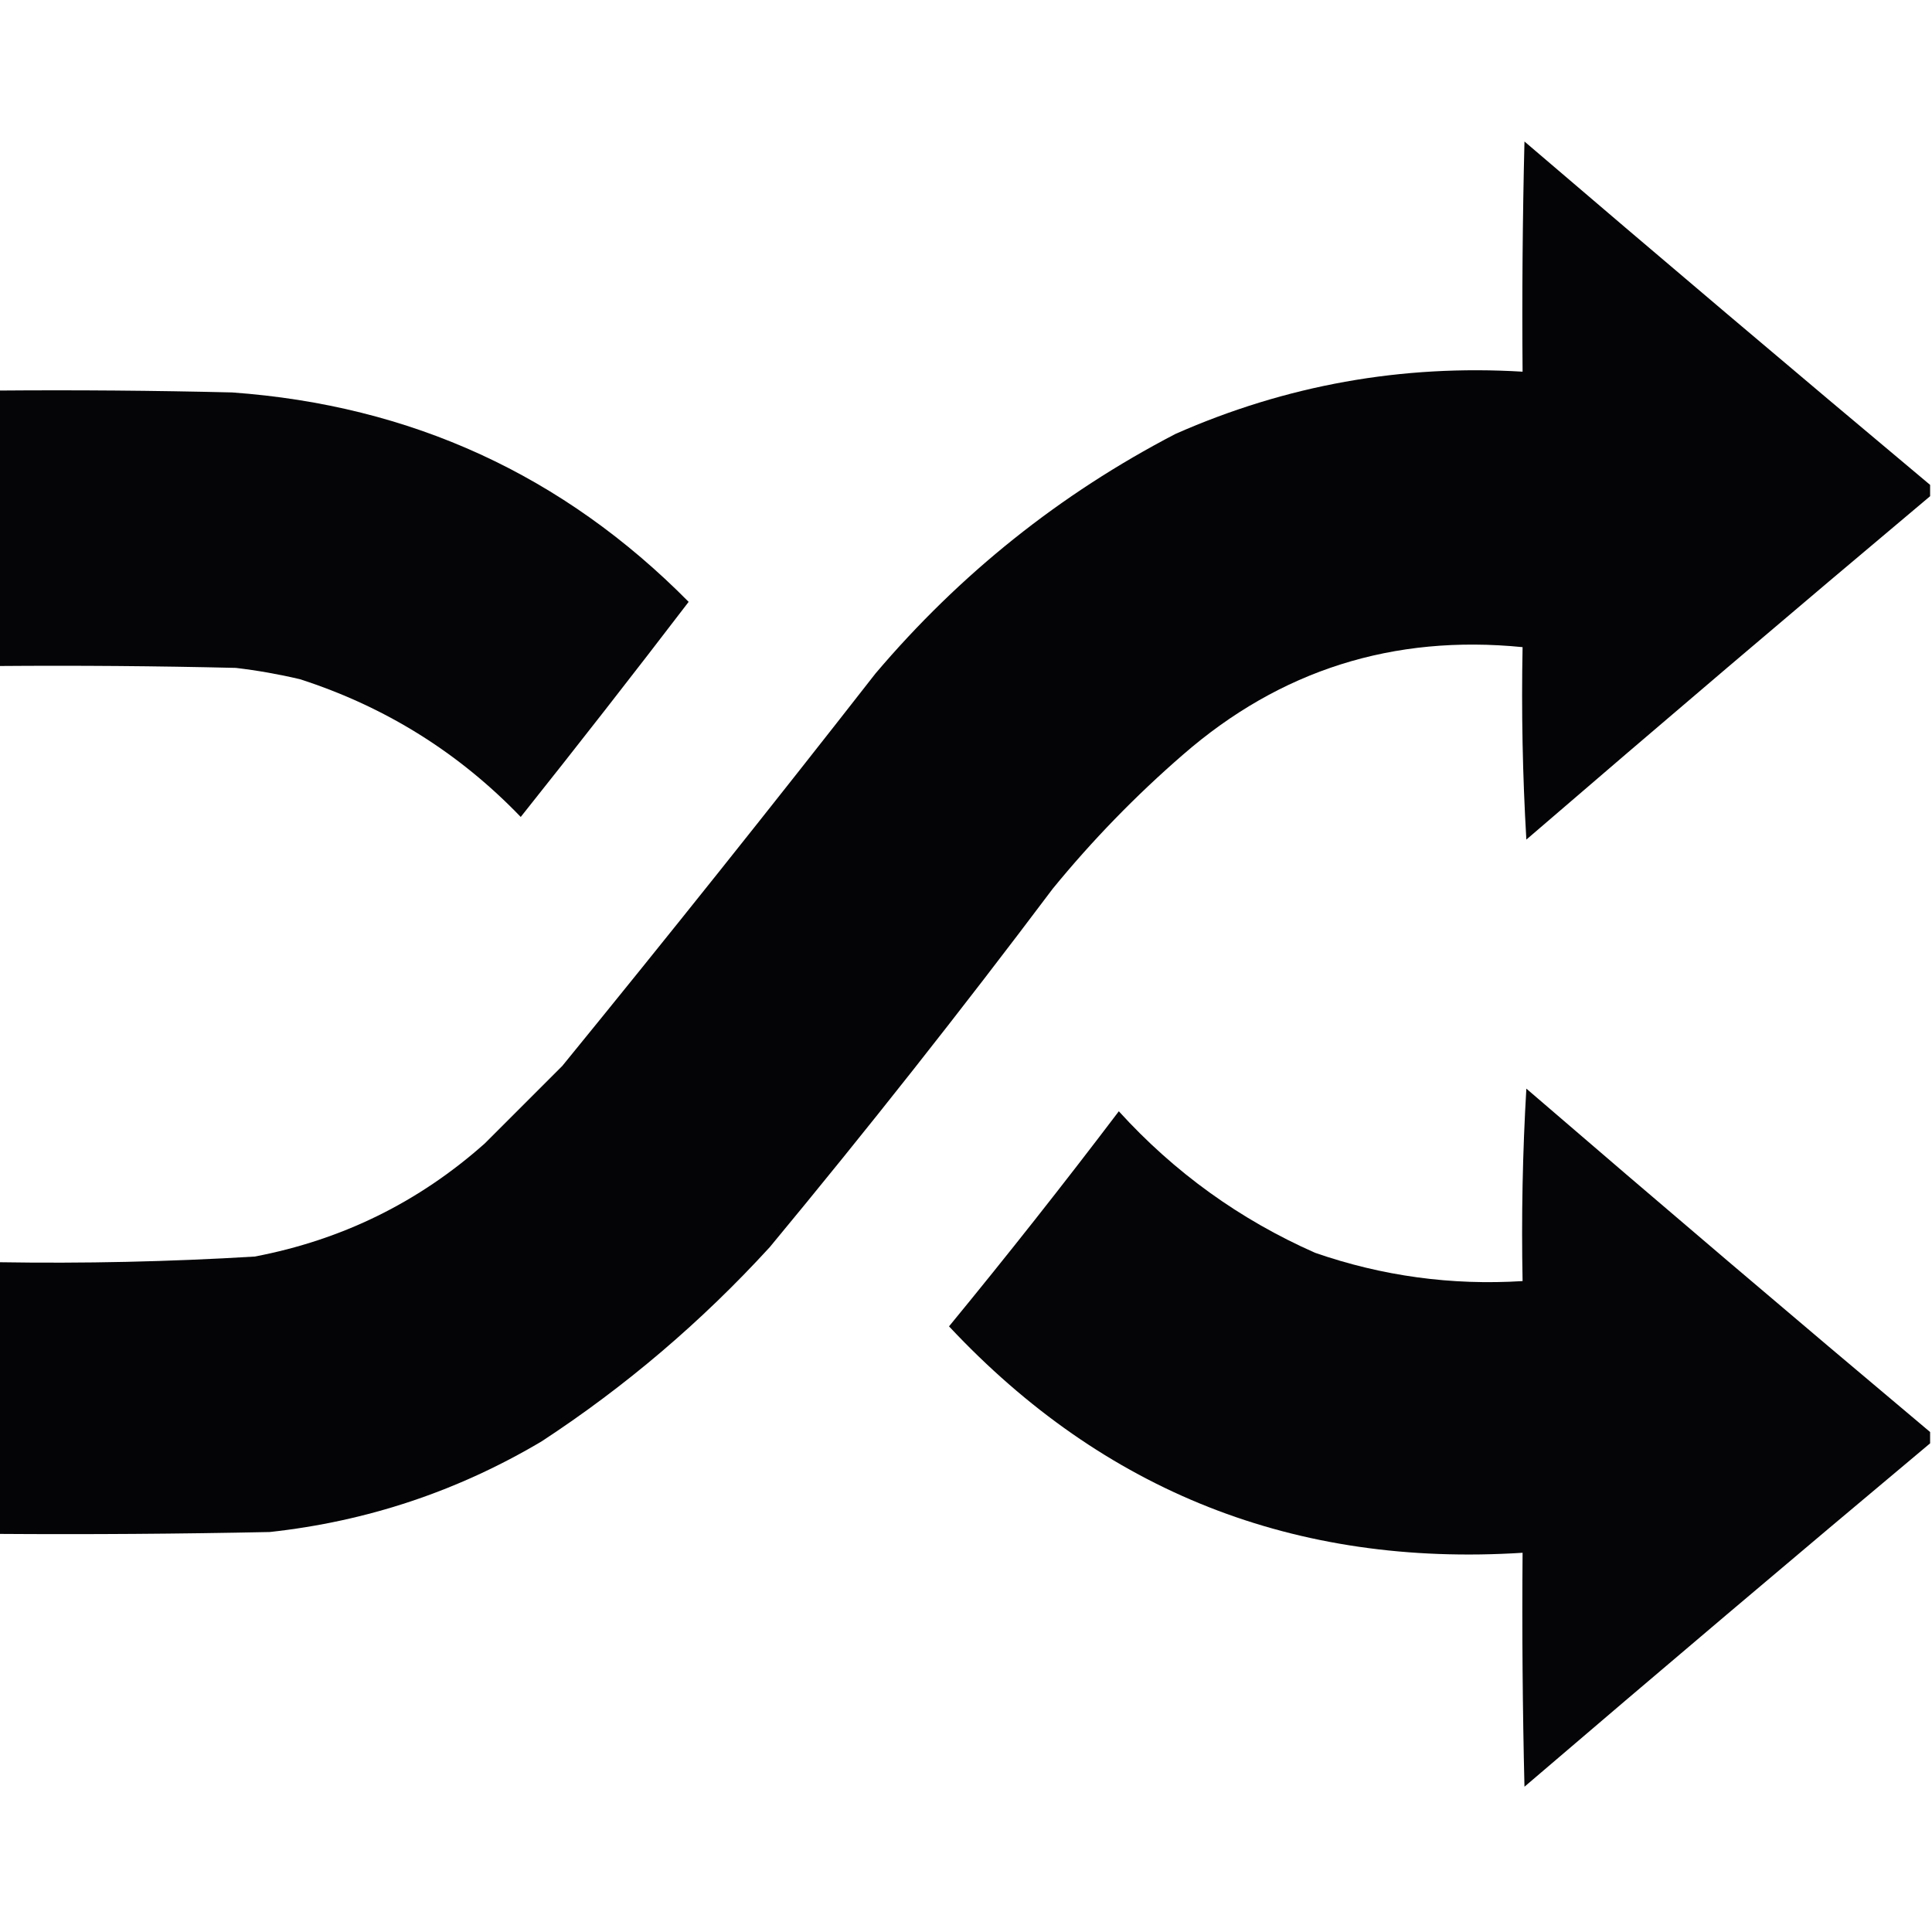
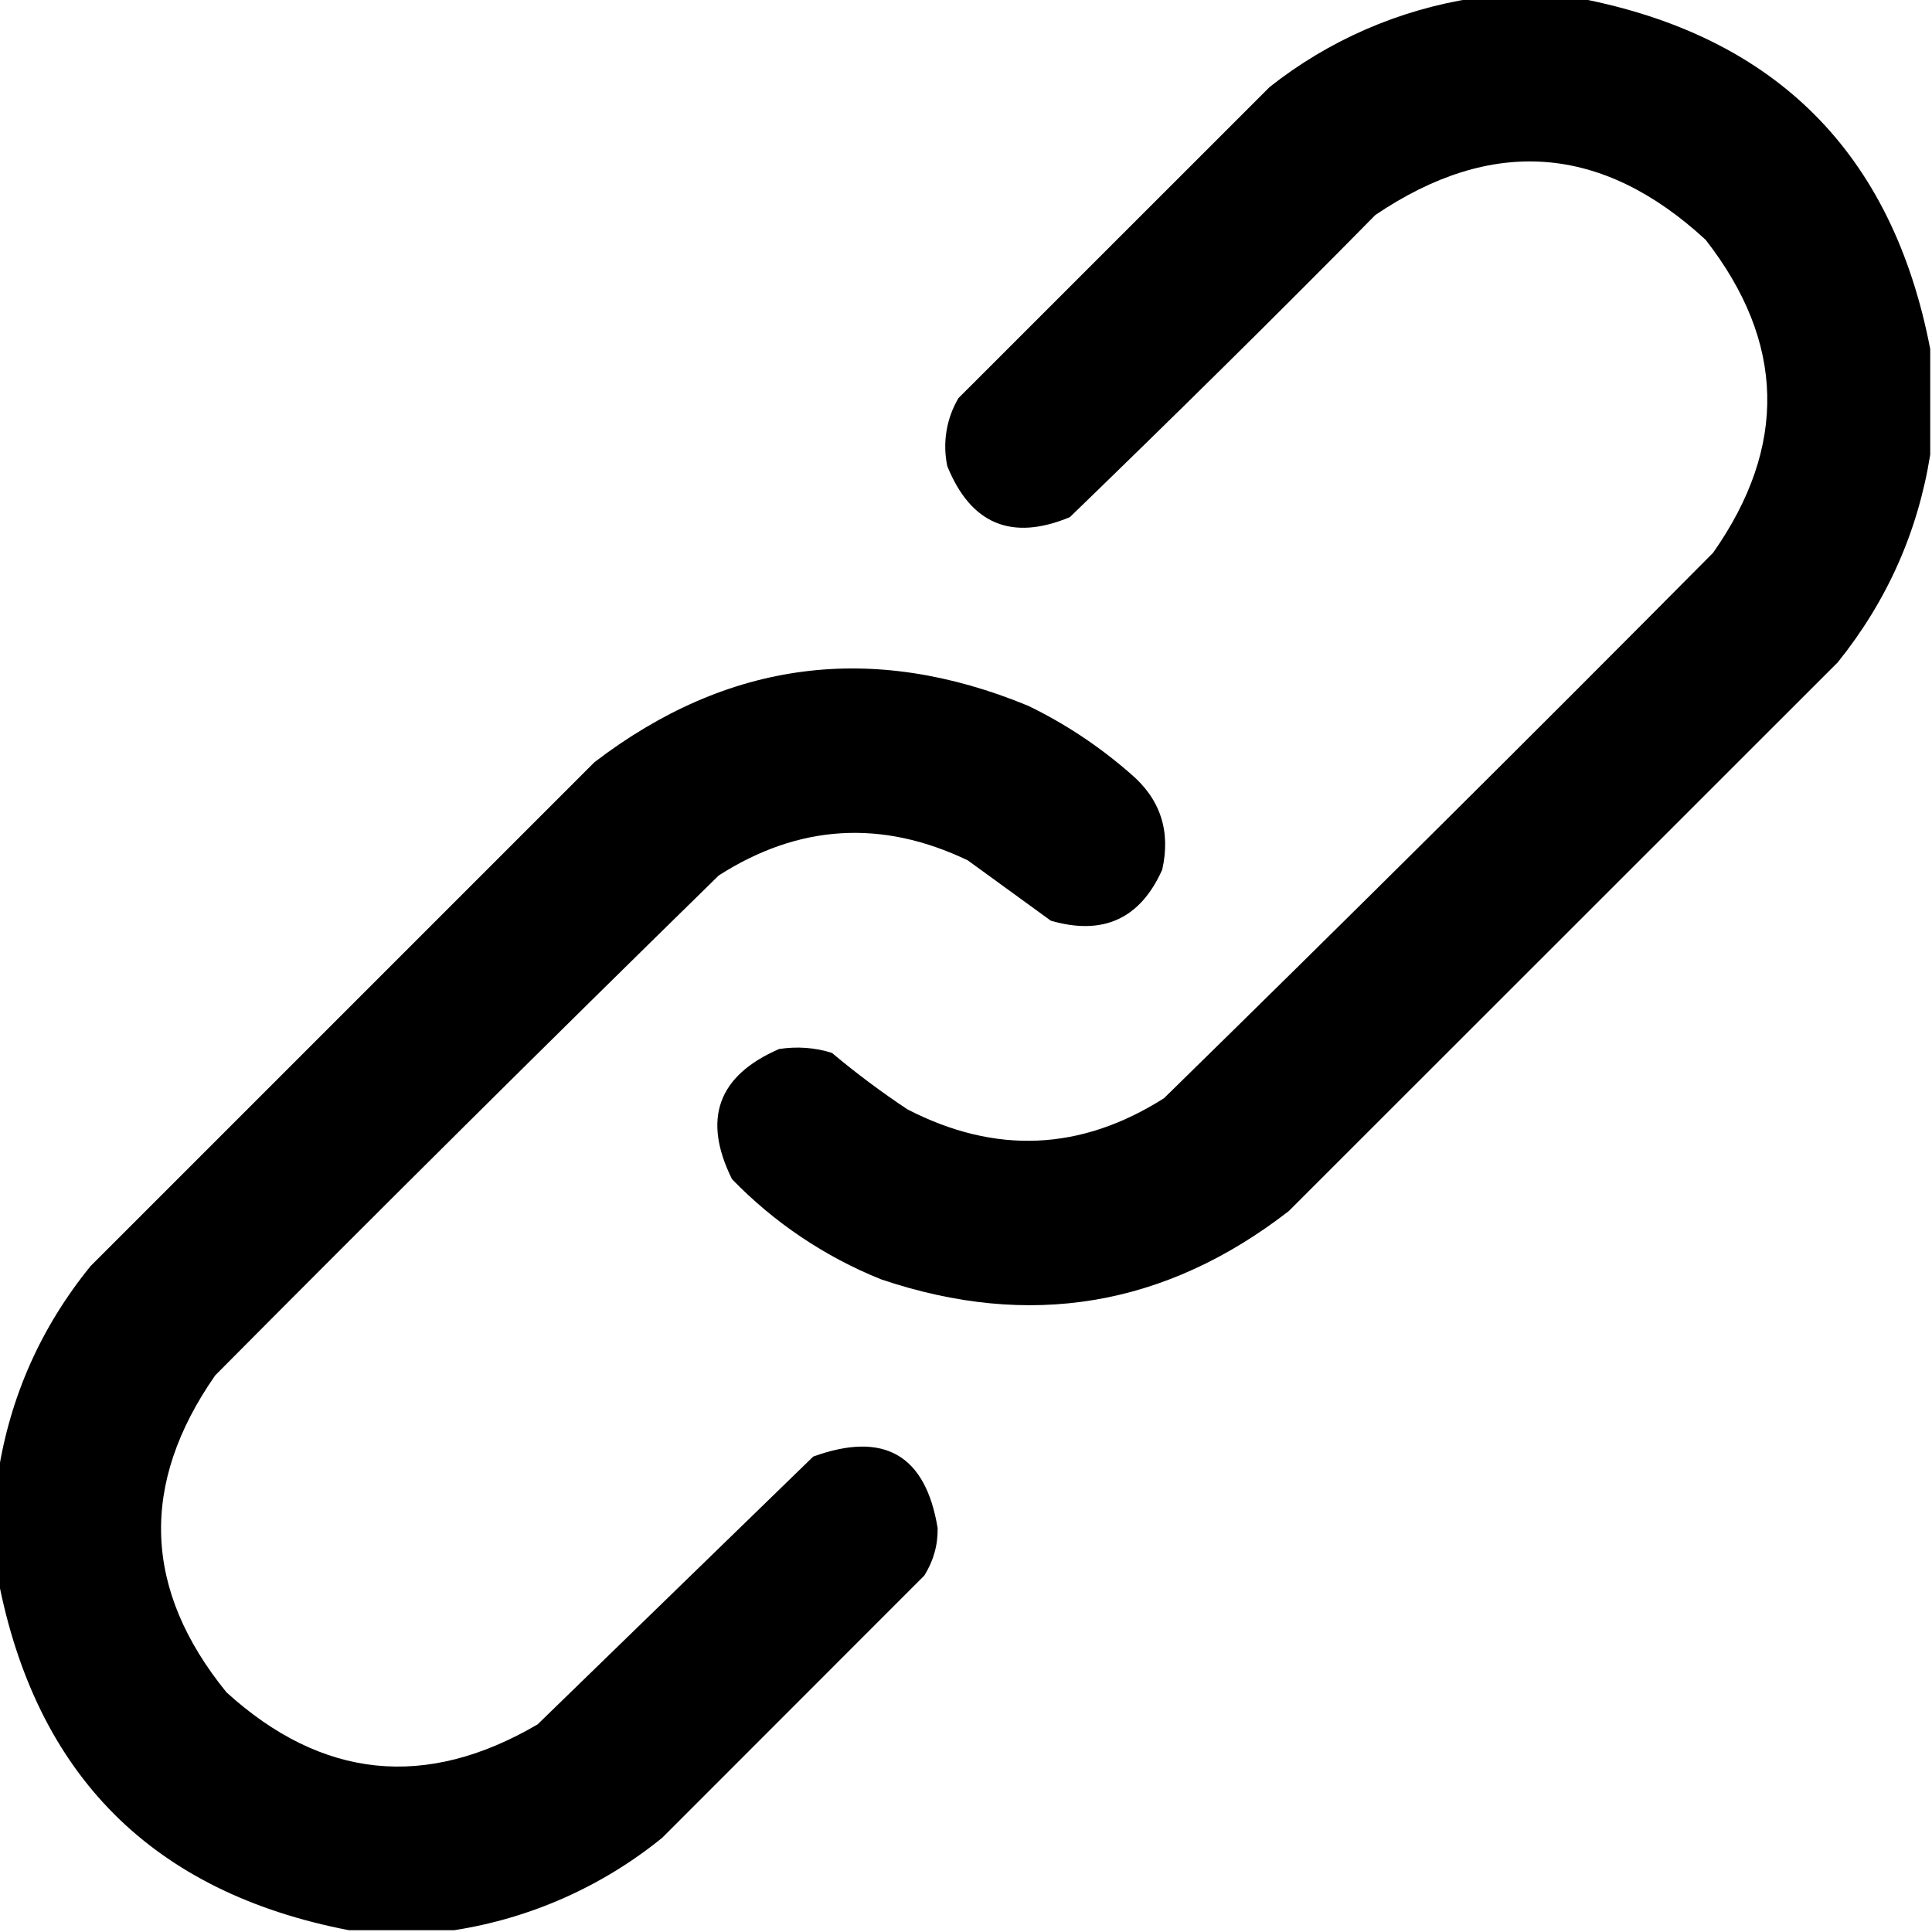
- <svg xmlns="http://www.w3.org/2000/svg" width="512" height="512" shape-rendering="geometricPrecision" text-rendering="geometricPrecision" image-rendering="optimizeQuality" fill-rule="evenodd" clip-rule="evenodd">
-   <path fill="#000002" d="M511.5 128.5v3a11468.674 11468.674 0 0 0-107 91 651.277 651.277 0 0 1-1-51c-34.252-3.414-64.252 6.086-90 28.5a289.068 289.068 0 0 0-34.5 35.5 2558.748 2558.748 0 0 1-75 95c-18.11 19.792-38.276 36.958-60.5 51.5-22.237 13.19-46.237 21.19-72 24-23.998.5-47.998.667-72 .5v-72a885.205 885.205 0 0 0 68-1.5c23.165-4.416 43.499-14.416 61-30l20.5-20.5a6186.82 6186.82 0 0 0 83-104c22.413-26.427 48.913-47.594 79.5-63.5 29.29-12.938 59.956-18.438 92-16.5-.167-20.336 0-40.67.5-61a13333.72 13333.72 0 0 0 107.5 91z" opacity=".983" />
-   <path fill="#000002" d="M-.5 103.5c20.67-.167 41.336 0 62 .5 47.439 3.392 87.772 21.892 121 55.5a3653.565 3653.565 0 0 1-44.5 57c-16.392-17.041-35.892-29.208-58.5-36.5a151.366 151.366 0 0 0-17-3c-20.997-.5-41.997-.667-63-.5v-73z" opacity=".98" />
-   <path fill="#000002" d="M511.5 379.5v3a13331.668 13331.668 0 0 0-107.5 91c-.5-20.664-.667-41.331-.5-62-60.285 3.841-110.952-16.159-152-60a1843.417 1843.417 0 0 0 45-57c14.718 16.186 32.052 28.686 52 37.5 17.803 6.181 36.136 8.681 55 7.5a651.277 651.277 0 0 1 1-51 11468.674 11468.674 0 0 0 107 91z" opacity=".979" />
+ <svg xmlns="http://www.w3.org/2000/svg" xmlns:xlink="http://www.w3.org/1999/xlink" width="25" height="25">
+   <defs>
+     <clipPath id="b">
+       <path d="M0 0h25v25H0z" />
+     </clipPath>
+     <clipPath id="c">
+       <path d="M0 0h25v25H0z" />
+     </clipPath>
+     <mask id="e">
+       <g filter="url(#a)">
+         <path d="M0 0h25v25H0z" style="fill-opacity:1;stroke:none" />
+       </g>
+     </mask>
+     <mask id="g">
+       <g filter="url(#a)">
+         <path d="M0 0h25v25H0z" style="fill-opacity:1;stroke:none" />
+       </g>
+     </mask>
+     <g id="d" clip-path="url(#b)">
+       <path d="M19.066-.023h1.368c2.539.488 4.054 2 4.543 4.539v1.367c-.16 1-.559 1.894-1.196 2.687l-7.105 7.102c-1.598 1.238-3.356 1.531-5.274.883a5.586 5.586 0 0 1-1.93-1.297c-.386-.778-.183-1.34.61-1.684.23-.035.465-.02.684.051.312.262.636.504.976.73 1.137.586 2.242.54 3.32-.144a672.548 672.548 0 0 0 7.106-7.059c.965-1.375.934-2.726-.098-4.05-1.34-1.235-2.765-1.34-4.273-.32-1.3 1.32-2.621 2.62-3.953 3.91-.75.312-1.281.093-1.586-.66a1.232 1.232 0 0 1 .144-.88l4.028-4.027a5.635 5.635 0 0 1 2.636-1.148Zm0 0" style="stroke:none;fill-rule:evenodd;fill-opacity:1" />
+     </g>
+     <g id="f" clip-path="url(#c)">
+       <path d="M5.883 24.977H4.516c-2.54-.489-4.051-2.004-4.54-4.543v-1.368c.157-1 .555-1.894 1.196-2.683l6.52-6.52c1.726-1.32 3.597-1.562 5.613-.73.476.23.922.527 1.32.875.39.328.527.746.414 1.246-.285.637-.766.855-1.441.66l-1.075-.781c-1.109-.531-2.183-.469-3.222.195a635.828 635.828 0 0 0-6.516 6.469c-.98 1.406-.933 2.773.145 4.101 1.238 1.125 2.582 1.262 4.027.415l3.566-3.465c.915-.332 1.454-.024 1.61.925.004.223-.055.426-.172.614L8.57 23.78a5.648 5.648 0 0 1-2.688 1.196Zm0 0" style="stroke:none;fill-rule:evenodd;fill-opacity:1" />
+     </g>
+     <filter id="a" width="100%" height="100%" x="0%" y="0%" filterUnits="objectBoundingBox">
+       <feColorMatrix in="SourceGraphic" values="0 0 0 0 1 0 0 0 0 1 0 0 0 0 1 0 0 0 1 0" />
+     </filter>
+   </defs>
+   <use xlink:href="#d" mask="url(#e)" />
+   <use xlink:href="#f" mask="url(#g)" />
</svg>
